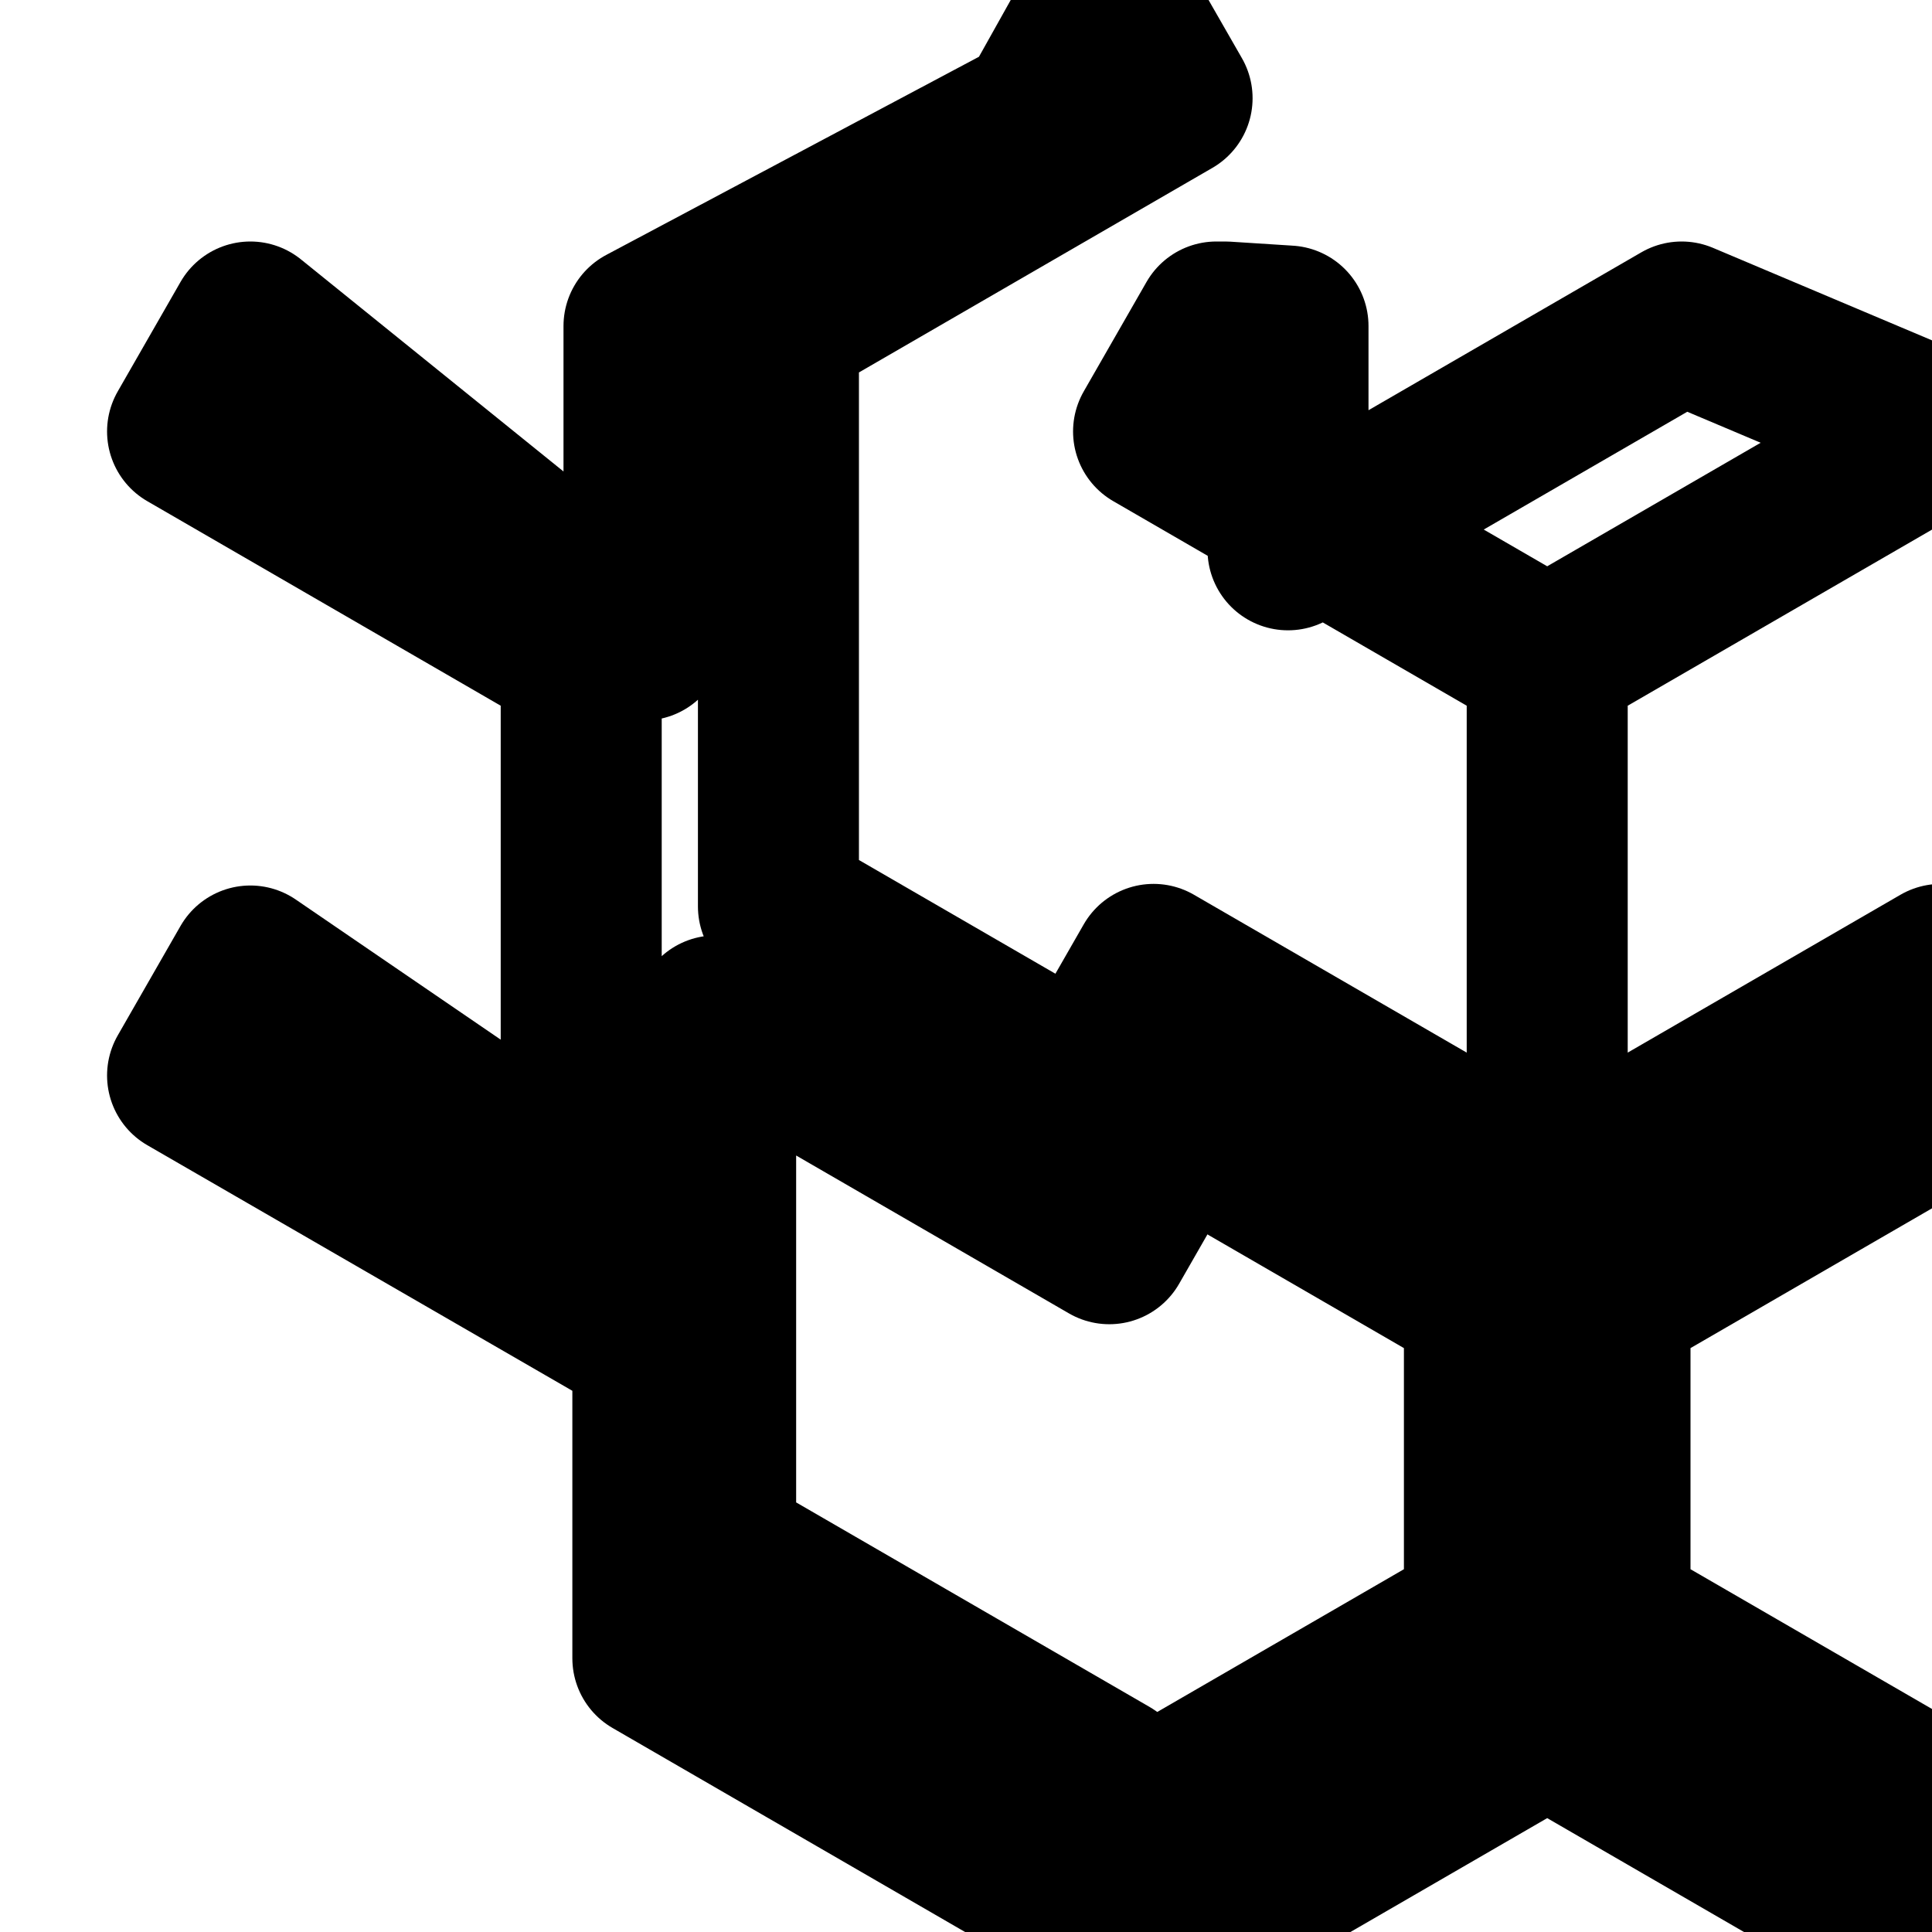
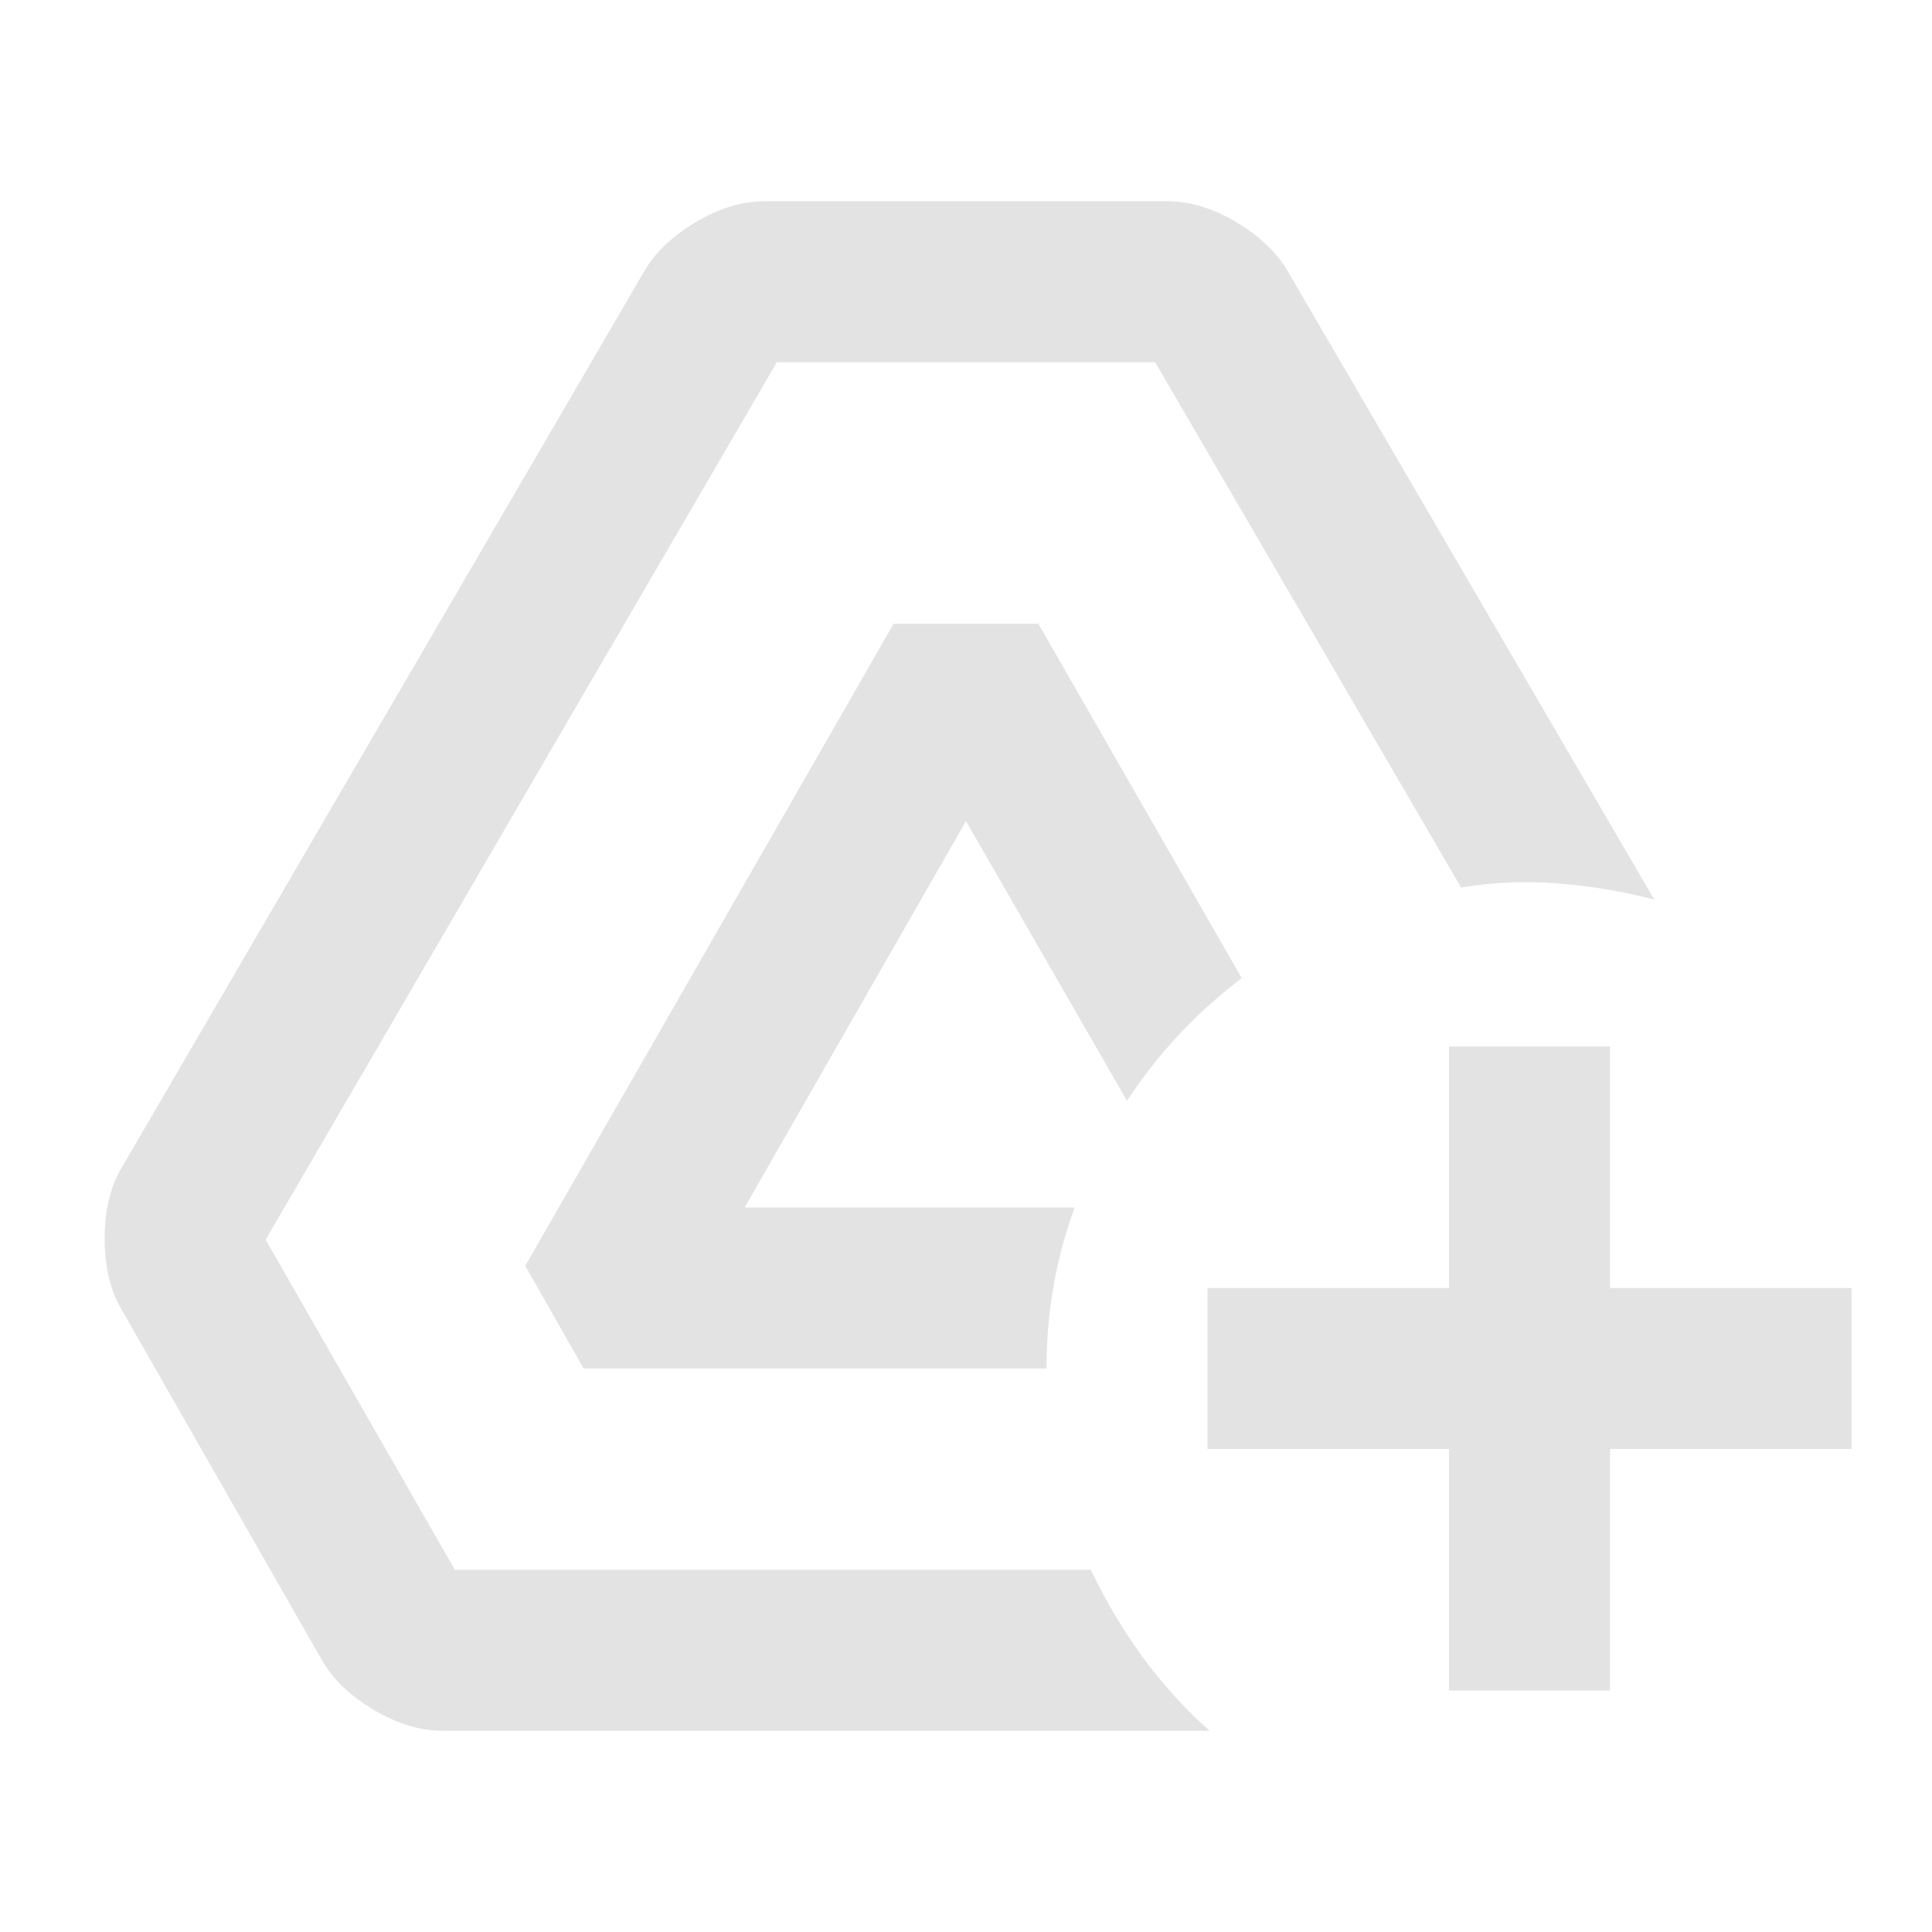
- <svg xmlns="http://www.w3.org/2000/svg" width="24" height="24" viewBox="0 0 24 24" fill="none" stroke="currentColor" stroke-width="2" stroke-linecap="round" stroke-linejoin="round">
-   <path d="M12.89 1.45 8 4.05v3.9L3.11 4l-.78 1.36 4.89 2.83v6.62L3.11 12l-.78 1.36 5.78 3.34v3.9l4.89 2.83.78-1.36-4.89-2.83v-6.62l4.89 2.83.78-1.36-4.89-2.83V4.05l4.89-2.83-.78-1.36z" />
-   <path d="m15.11 4-.78 1.36 4.89 2.83v6.62l-4.89-2.83-.78 1.36 4.89 2.83v3.9l-4.89 2.83.78 1.36 4.89-2.83 4.89 2.83.78-1.36-4.89-2.83v-3.9l4.89-2.83-.78-1.36-4.89 2.83V8.19l4.89-2.83L20.89 4l-4.89 2.83V4.05l-.78-.05z" />
+ <svg xmlns="http://www.w3.org/2000/svg" height="24px" viewBox="0 -960 960 960" width="24px" fill="#e3e3e3">
+   <path d="M220-100q-17 0-34.5-10.5T160-135L60-310q-8-14-8-34.5t8-34.5l260-446q8-14 25.5-24.5T380-860h200q17 0 34.5 10.5T640-825l182 312q-23-6-47.5-8t-48.5 2L574-780H386L132-344l94 164h316q11 23 25.5 43t33.5 37H220Zm70-180-29-51 183-319h72l101 176q-17 13-31.5 28.5T560-413l-80-139-110 192h164q-7 19-10.5 39t-3.5 41H290Zm430 160v-120H600v-80h120v-120h80v120h120v80H800v120h-80Z" />
</svg>
